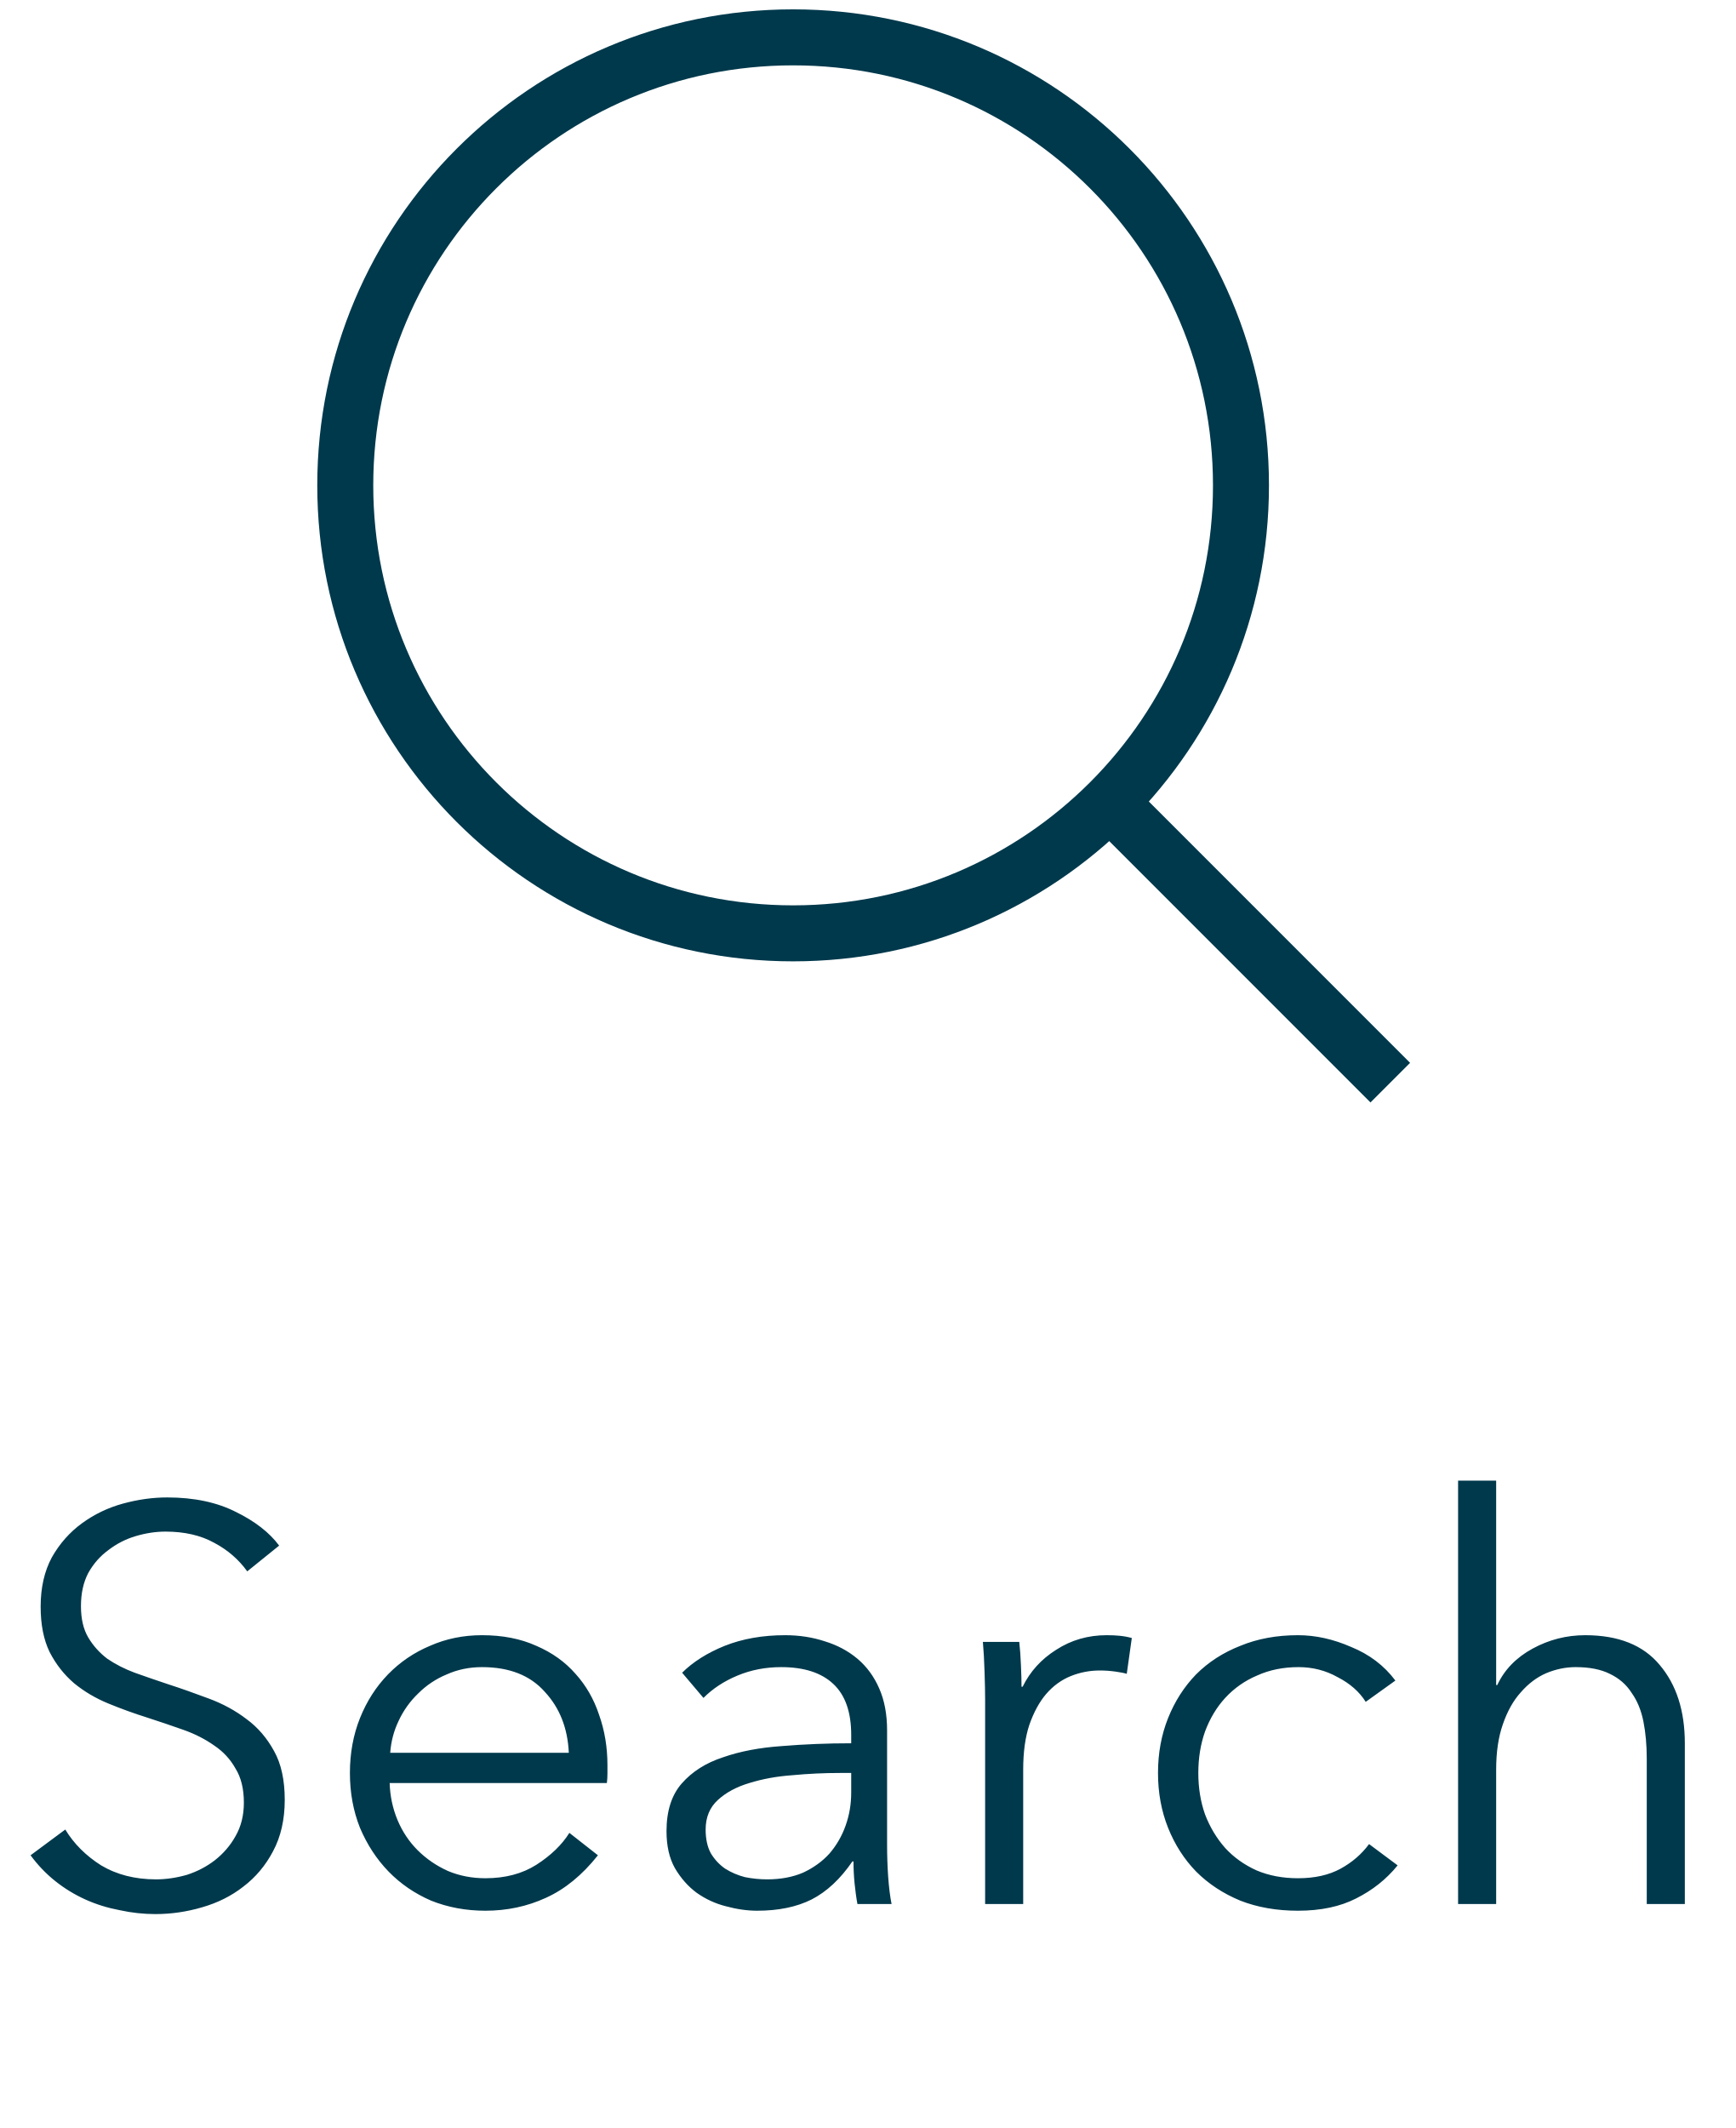
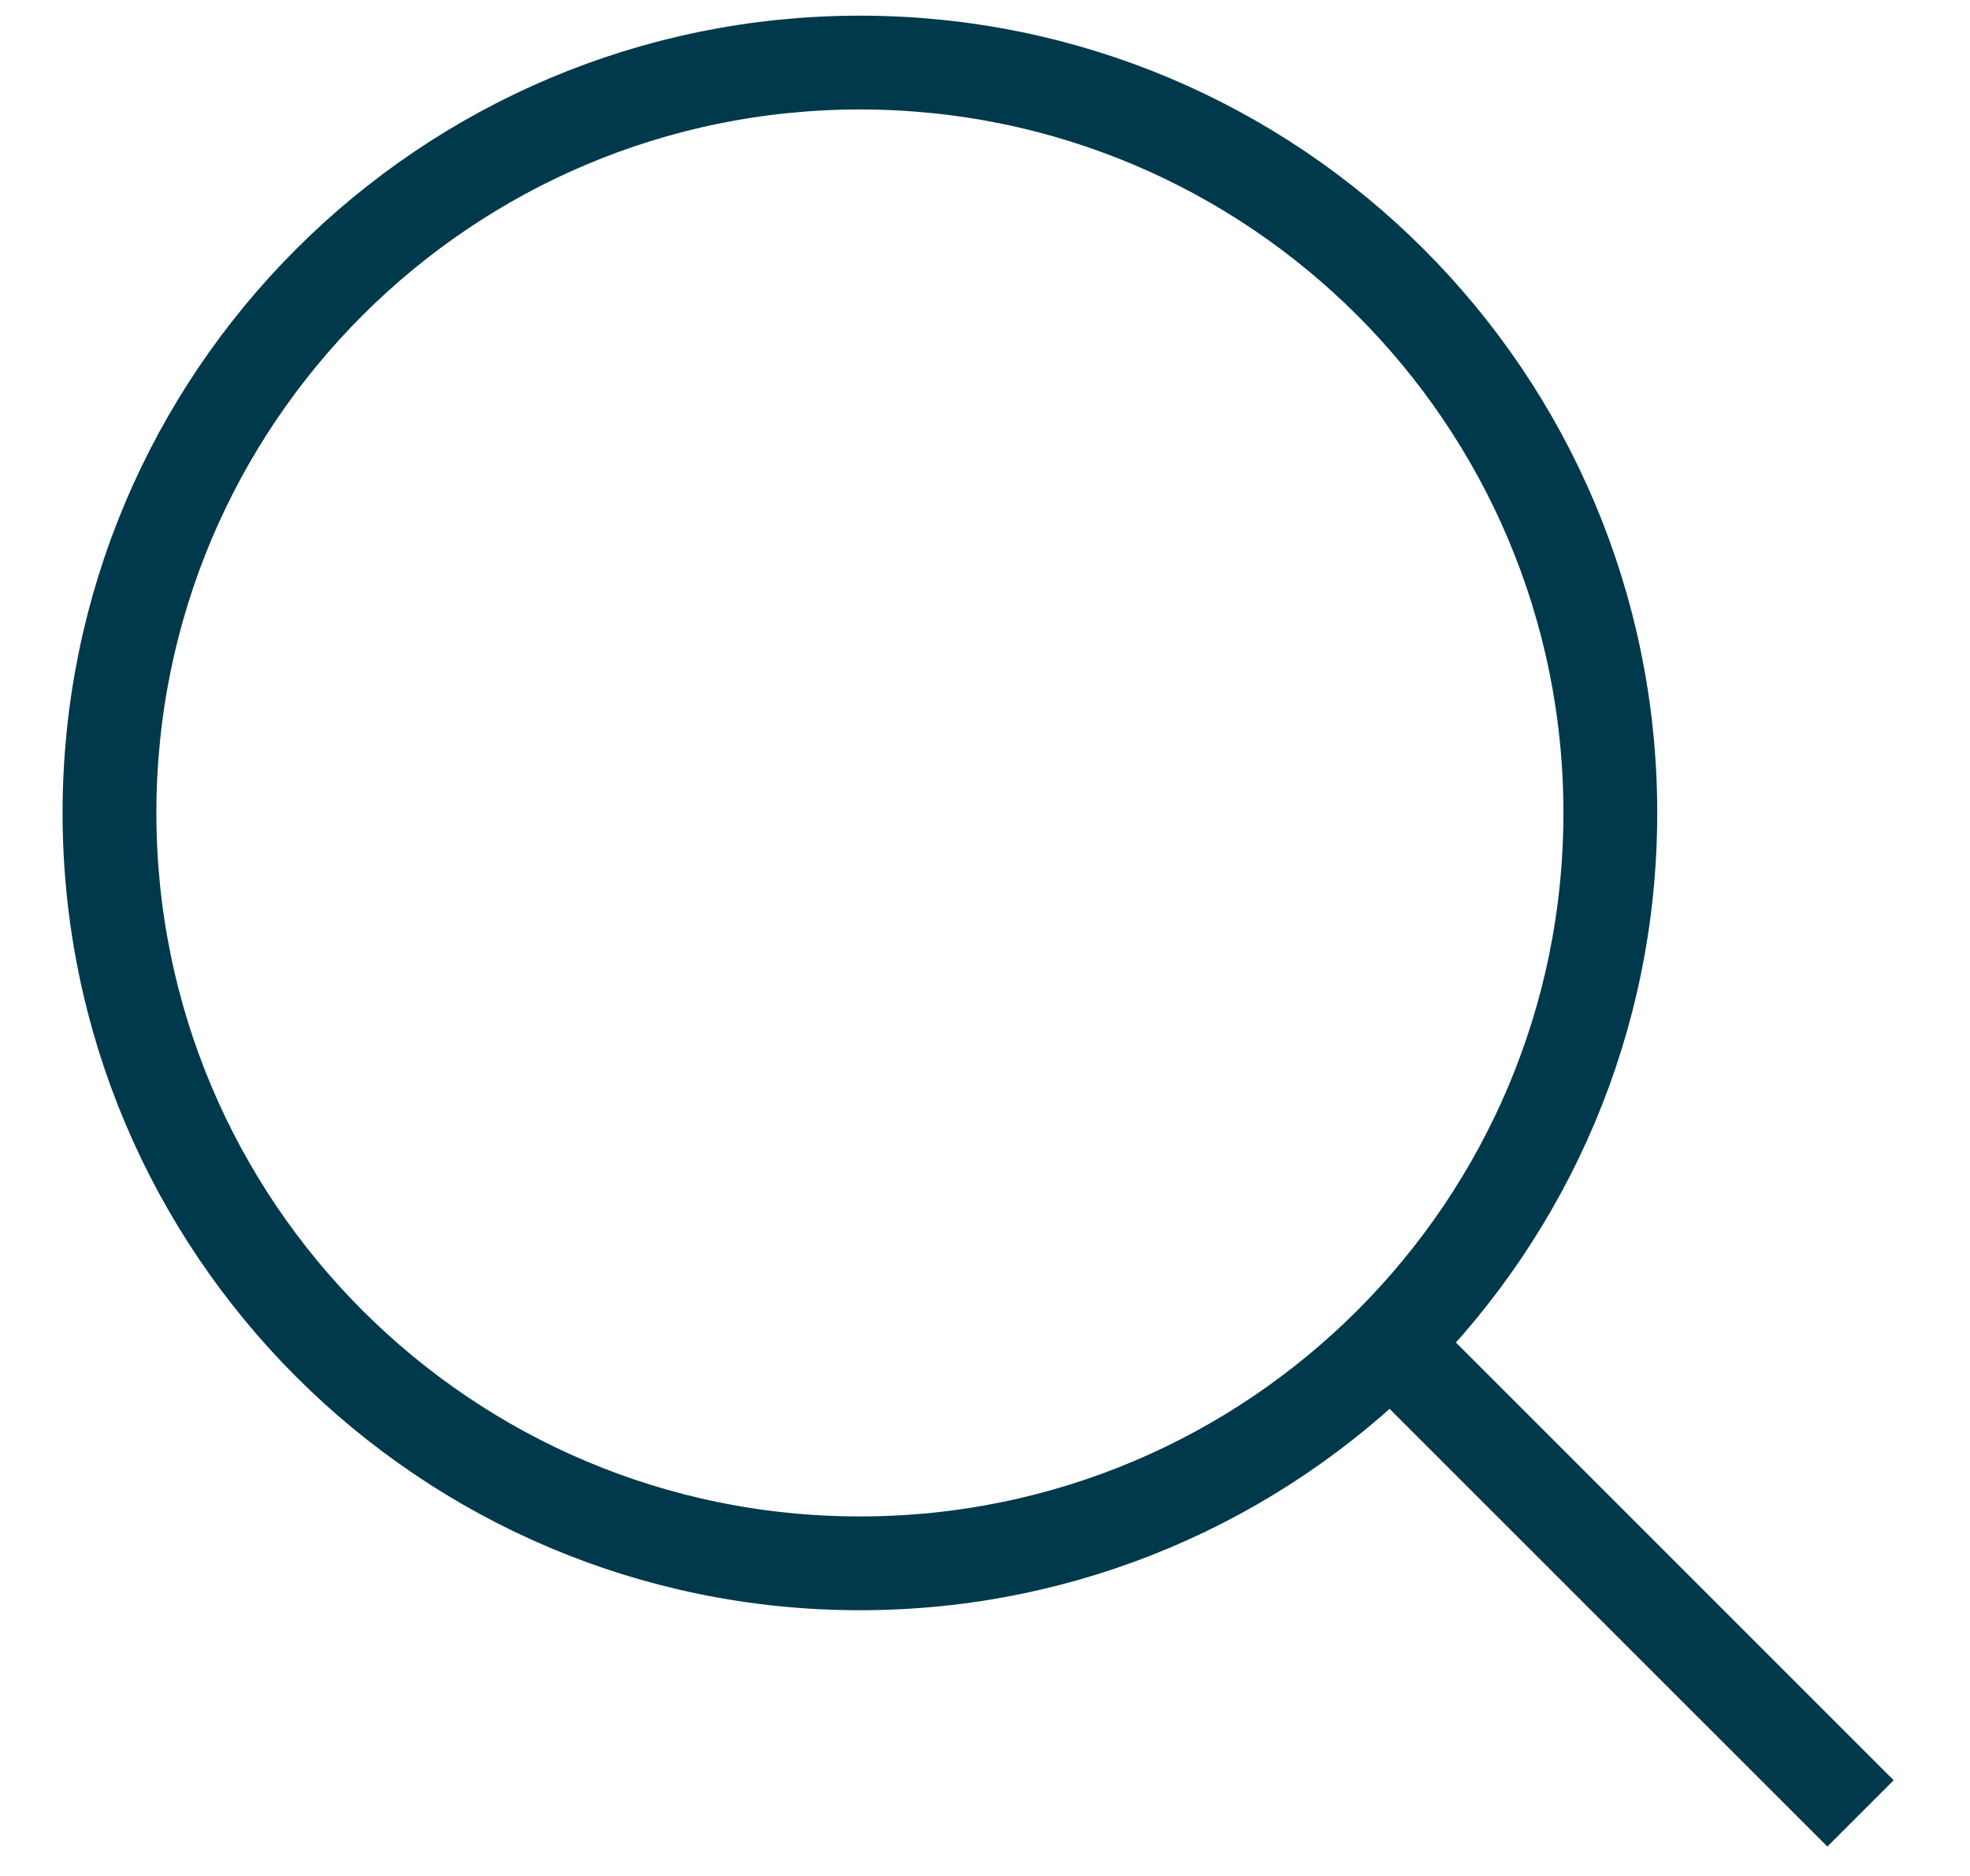
- <svg xmlns="http://www.w3.org/2000/svg" width="31" height="38" viewBox="0 0 31 38" fill="none">
-   <path d="M24.833 19.333L19.5 14M14.166 16.667C9.748 16.667 6.167 13.085 6.167 8.667C6.167 4.248 9.748 0.667 14.166 0.667C18.585 0.667 22.166 4.248 22.166 8.667C22.166 13.085 18.585 16.667 14.166 16.667Z" stroke="#00394C" />
-   <path d="M4.416 28.06C4.263 27.847 4.066 27.677 3.826 27.55C3.586 27.417 3.296 27.35 2.956 27.35C2.783 27.35 2.606 27.377 2.426 27.43C2.246 27.483 2.083 27.567 1.936 27.68C1.789 27.787 1.669 27.923 1.576 28.09C1.489 28.257 1.446 28.453 1.446 28.68C1.446 28.907 1.489 29.093 1.576 29.24C1.663 29.387 1.776 29.513 1.916 29.62C2.063 29.72 2.226 29.803 2.406 29.87C2.593 29.937 2.786 30.003 2.986 30.07C3.233 30.15 3.479 30.237 3.726 30.33C3.979 30.423 4.206 30.547 4.406 30.7C4.606 30.847 4.769 31.037 4.896 31.27C5.023 31.497 5.086 31.787 5.086 32.14C5.086 32.493 5.016 32.8 4.876 33.06C4.743 33.313 4.566 33.523 4.346 33.69C4.133 33.857 3.886 33.98 3.606 34.06C3.333 34.14 3.056 34.18 2.776 34.18C2.563 34.18 2.349 34.157 2.136 34.11C1.923 34.07 1.719 34.007 1.526 33.92C1.333 33.833 1.153 33.723 0.986 33.59C0.819 33.457 0.673 33.303 0.546 33.13L1.166 32.67C1.319 32.923 1.533 33.137 1.806 33.31C2.086 33.477 2.413 33.56 2.786 33.56C2.966 33.56 3.149 33.533 3.336 33.48C3.523 33.42 3.689 33.333 3.836 33.22C3.989 33.1 4.113 32.957 4.206 32.79C4.306 32.617 4.356 32.417 4.356 32.19C4.356 31.943 4.306 31.74 4.206 31.58C4.113 31.413 3.986 31.277 3.826 31.17C3.666 31.057 3.483 30.963 3.276 30.89C3.069 30.817 2.853 30.743 2.626 30.67C2.393 30.597 2.163 30.513 1.936 30.42C1.709 30.327 1.506 30.207 1.326 30.06C1.146 29.907 0.999 29.72 0.886 29.5C0.779 29.28 0.726 29.01 0.726 28.69C0.726 28.35 0.793 28.057 0.926 27.81C1.066 27.563 1.246 27.36 1.466 27.2C1.686 27.04 1.929 26.923 2.196 26.85C2.463 26.777 2.726 26.74 2.986 26.74C3.466 26.74 3.876 26.827 4.216 27C4.556 27.167 4.813 27.367 4.986 27.6L4.416 28.06ZM10.16 31.3C10.14 30.86 9.997 30.497 9.73 30.21C9.47 29.917 9.097 29.77 8.61 29.77C8.384 29.77 8.174 29.813 7.98 29.9C7.787 29.98 7.617 30.093 7.47 30.24C7.324 30.38 7.207 30.543 7.12 30.73C7.034 30.91 6.984 31.1 6.97 31.3H10.16ZM10.85 31.52C10.85 31.567 10.85 31.617 10.85 31.67C10.85 31.723 10.847 31.78 10.84 31.84H6.96C6.967 32.073 7.014 32.293 7.1 32.5C7.187 32.707 7.307 32.887 7.46 33.04C7.614 33.193 7.794 33.317 8 33.41C8.207 33.497 8.43 33.54 8.67 33.54C9.024 33.54 9.327 33.46 9.58 33.3C9.84 33.133 10.037 32.943 10.17 32.73L10.68 33.13C10.4 33.483 10.09 33.737 9.75 33.89C9.417 34.043 9.057 34.12 8.67 34.12C8.324 34.12 8 34.06 7.7 33.94C7.407 33.813 7.154 33.64 6.94 33.42C6.727 33.2 6.557 32.94 6.43 32.64C6.31 32.34 6.25 32.013 6.25 31.66C6.25 31.307 6.31 30.98 6.43 30.68C6.55 30.38 6.717 30.12 6.93 29.9C7.144 29.68 7.394 29.51 7.68 29.39C7.967 29.263 8.277 29.2 8.61 29.2C8.977 29.2 9.3 29.263 9.58 29.39C9.86 29.51 10.094 29.677 10.28 29.89C10.467 30.097 10.607 30.34 10.7 30.62C10.8 30.9 10.85 31.2 10.85 31.52ZM15.204 30.98C15.204 30.573 15.098 30.27 14.884 30.07C14.671 29.87 14.361 29.77 13.954 29.77C13.675 29.77 13.415 29.82 13.175 29.92C12.934 30.02 12.731 30.153 12.565 30.32L12.184 29.87C12.378 29.677 12.631 29.517 12.944 29.39C13.264 29.263 13.624 29.2 14.024 29.2C14.278 29.2 14.514 29.237 14.735 29.31C14.954 29.377 15.148 29.48 15.315 29.62C15.481 29.76 15.611 29.937 15.704 30.15C15.798 30.363 15.845 30.613 15.845 30.9V32.95C15.845 33.13 15.851 33.317 15.864 33.51C15.878 33.703 15.898 33.867 15.925 34H15.315C15.294 33.887 15.278 33.763 15.264 33.63C15.251 33.497 15.245 33.367 15.245 33.24H15.225C15.011 33.553 14.768 33.78 14.495 33.92C14.228 34.053 13.905 34.12 13.524 34.12C13.345 34.12 13.158 34.093 12.964 34.04C12.778 33.993 12.604 33.913 12.444 33.8C12.291 33.687 12.161 33.54 12.055 33.36C11.954 33.18 11.905 32.96 11.905 32.7C11.905 32.34 11.995 32.057 12.175 31.85C12.361 31.637 12.608 31.48 12.915 31.38C13.221 31.273 13.571 31.207 13.964 31.18C14.364 31.147 14.778 31.13 15.204 31.13V30.98ZM15.005 31.66C14.725 31.66 14.441 31.673 14.155 31.7C13.874 31.72 13.618 31.767 13.384 31.84C13.158 31.907 12.971 32.007 12.825 32.14C12.678 32.273 12.604 32.45 12.604 32.67C12.604 32.837 12.634 32.977 12.694 33.09C12.761 33.203 12.848 33.297 12.954 33.37C13.061 33.437 13.178 33.487 13.305 33.52C13.438 33.547 13.571 33.56 13.704 33.56C13.944 33.56 14.158 33.52 14.345 33.44C14.531 33.353 14.688 33.24 14.815 33.1C14.941 32.953 15.038 32.787 15.104 32.6C15.171 32.413 15.204 32.217 15.204 32.01V31.66H15.005ZM17.596 30.35C17.596 30.223 17.593 30.06 17.586 29.86C17.58 29.66 17.57 29.48 17.556 29.32H18.206C18.22 29.447 18.23 29.587 18.236 29.74C18.243 29.893 18.246 30.02 18.246 30.12H18.266C18.4 29.847 18.6 29.627 18.866 29.46C19.133 29.287 19.433 29.2 19.766 29.2C19.853 29.2 19.93 29.203 19.996 29.21C20.07 29.217 20.143 29.23 20.216 29.25L20.126 29.89C20.086 29.877 20.02 29.863 19.926 29.85C19.833 29.837 19.74 29.83 19.646 29.83C19.466 29.83 19.293 29.863 19.126 29.93C18.96 29.997 18.813 30.103 18.686 30.25C18.566 30.39 18.466 30.573 18.386 30.8C18.313 31.02 18.276 31.287 18.276 31.6V34H17.596V30.35ZM24.394 30.39C24.281 30.21 24.114 30.063 23.894 29.95C23.681 29.83 23.447 29.77 23.194 29.77C22.921 29.77 22.674 29.82 22.454 29.92C22.234 30.013 22.044 30.147 21.884 30.32C21.731 30.487 21.611 30.687 21.524 30.92C21.444 31.147 21.404 31.393 21.404 31.66C21.404 31.927 21.444 32.173 21.524 32.4C21.611 32.627 21.731 32.827 21.884 33C22.037 33.167 22.224 33.3 22.444 33.4C22.664 33.493 22.911 33.54 23.184 33.54C23.484 33.54 23.737 33.483 23.944 33.37C24.151 33.257 24.321 33.11 24.454 32.93L24.964 33.31C24.764 33.557 24.517 33.753 24.224 33.9C23.937 34.047 23.591 34.12 23.184 34.12C22.804 34.12 22.461 34.06 22.154 33.94C21.847 33.813 21.584 33.64 21.364 33.42C21.151 33.2 20.984 32.94 20.864 32.64C20.744 32.34 20.684 32.013 20.684 31.66C20.684 31.307 20.744 30.98 20.864 30.68C20.984 30.38 21.151 30.12 21.364 29.9C21.584 29.68 21.847 29.51 22.154 29.39C22.461 29.263 22.804 29.2 23.184 29.2C23.497 29.2 23.814 29.27 24.134 29.41C24.461 29.543 24.724 29.743 24.924 30.01L24.394 30.39ZM26.744 30.09C26.871 29.817 27.081 29.6 27.374 29.44C27.667 29.28 27.981 29.2 28.314 29.2C28.907 29.2 29.351 29.377 29.644 29.73C29.944 30.083 30.094 30.55 30.094 31.13V34H29.414V31.41C29.414 31.163 29.394 30.94 29.354 30.74C29.314 30.54 29.244 30.37 29.144 30.23C29.051 30.083 28.921 29.97 28.754 29.89C28.594 29.81 28.391 29.77 28.144 29.77C27.964 29.77 27.787 29.807 27.614 29.88C27.447 29.953 27.297 30.067 27.164 30.22C27.031 30.367 26.924 30.557 26.844 30.79C26.764 31.017 26.724 31.287 26.724 31.6V34H26.044V26.44H26.724V30.09H26.744Z" fill="#00394C" />
+ <svg xmlns="http://www.w3.org/2000/svg" width="21" height="20" viewBox="0 0 21 20" fill="none">
+   <path d="M19.833 19.333L14.5 14M9.166 16.667C4.748 16.667 1.167 13.085 1.167 8.667C1.167 4.248 4.748 0.667 9.166 0.667C13.585 0.667 17.166 4.248 17.166 8.667C17.166 13.085 13.585 16.667 9.166 16.667Z" stroke="#00394C" />
</svg>
